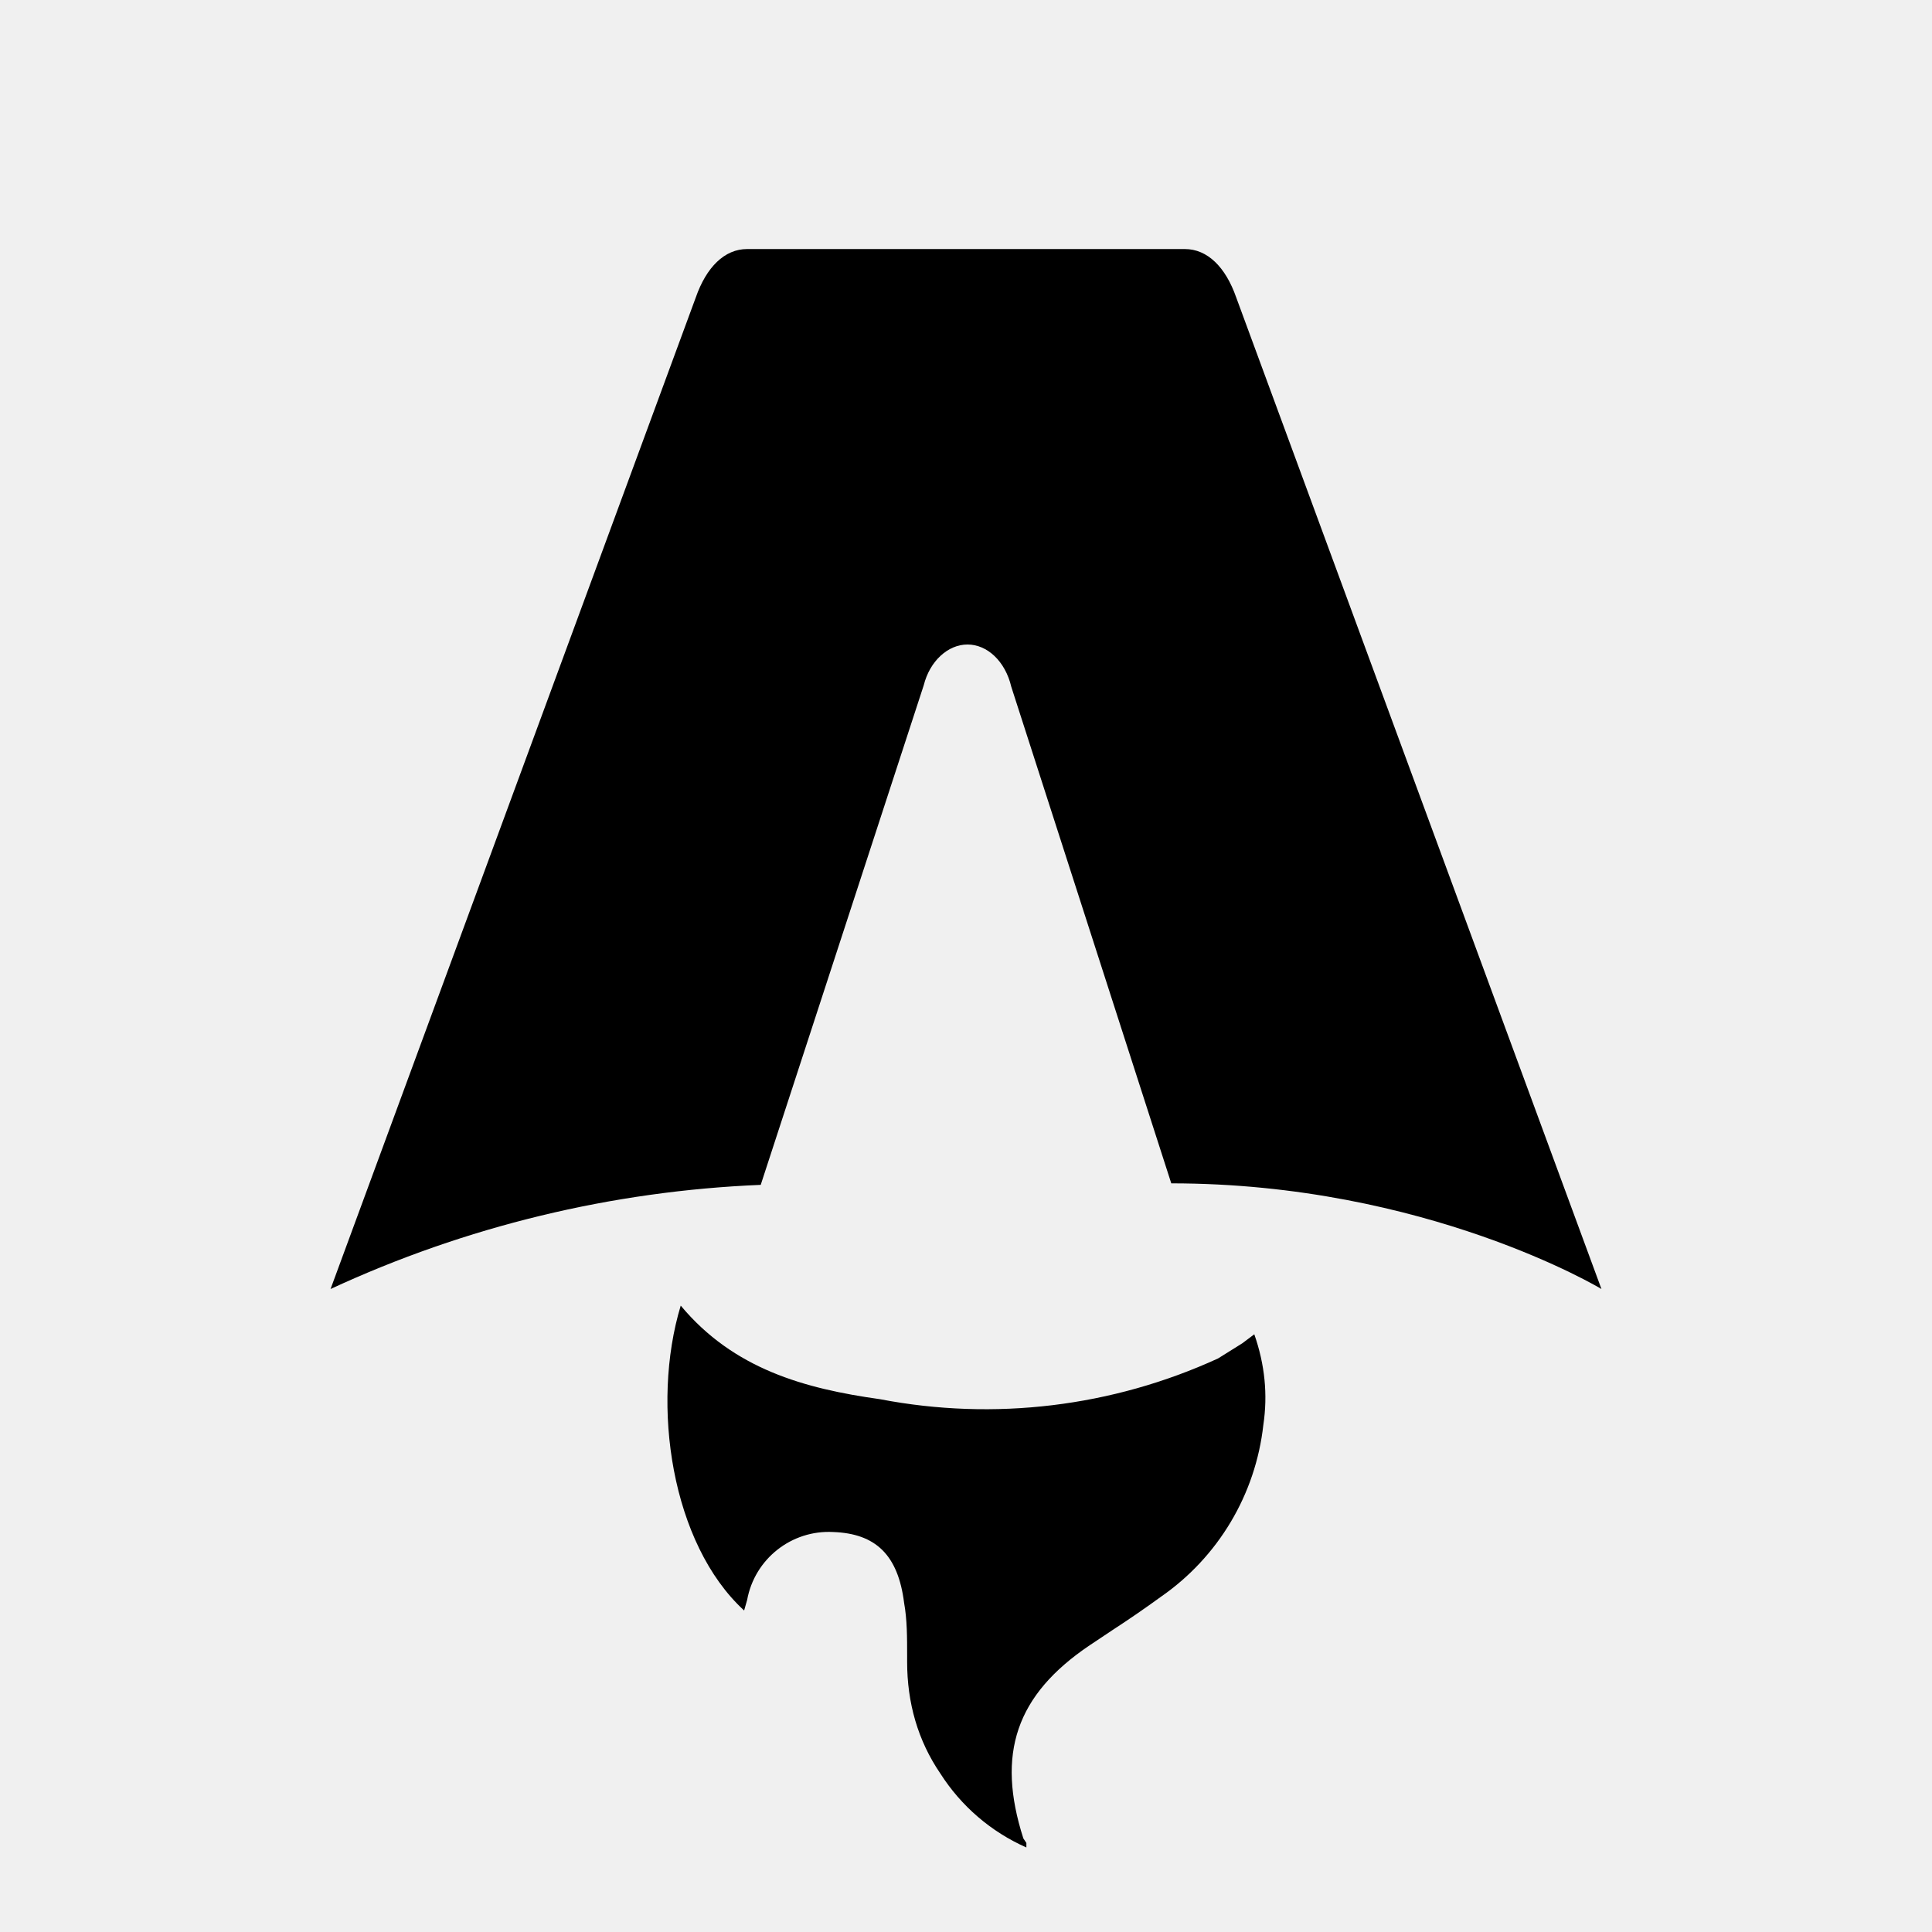
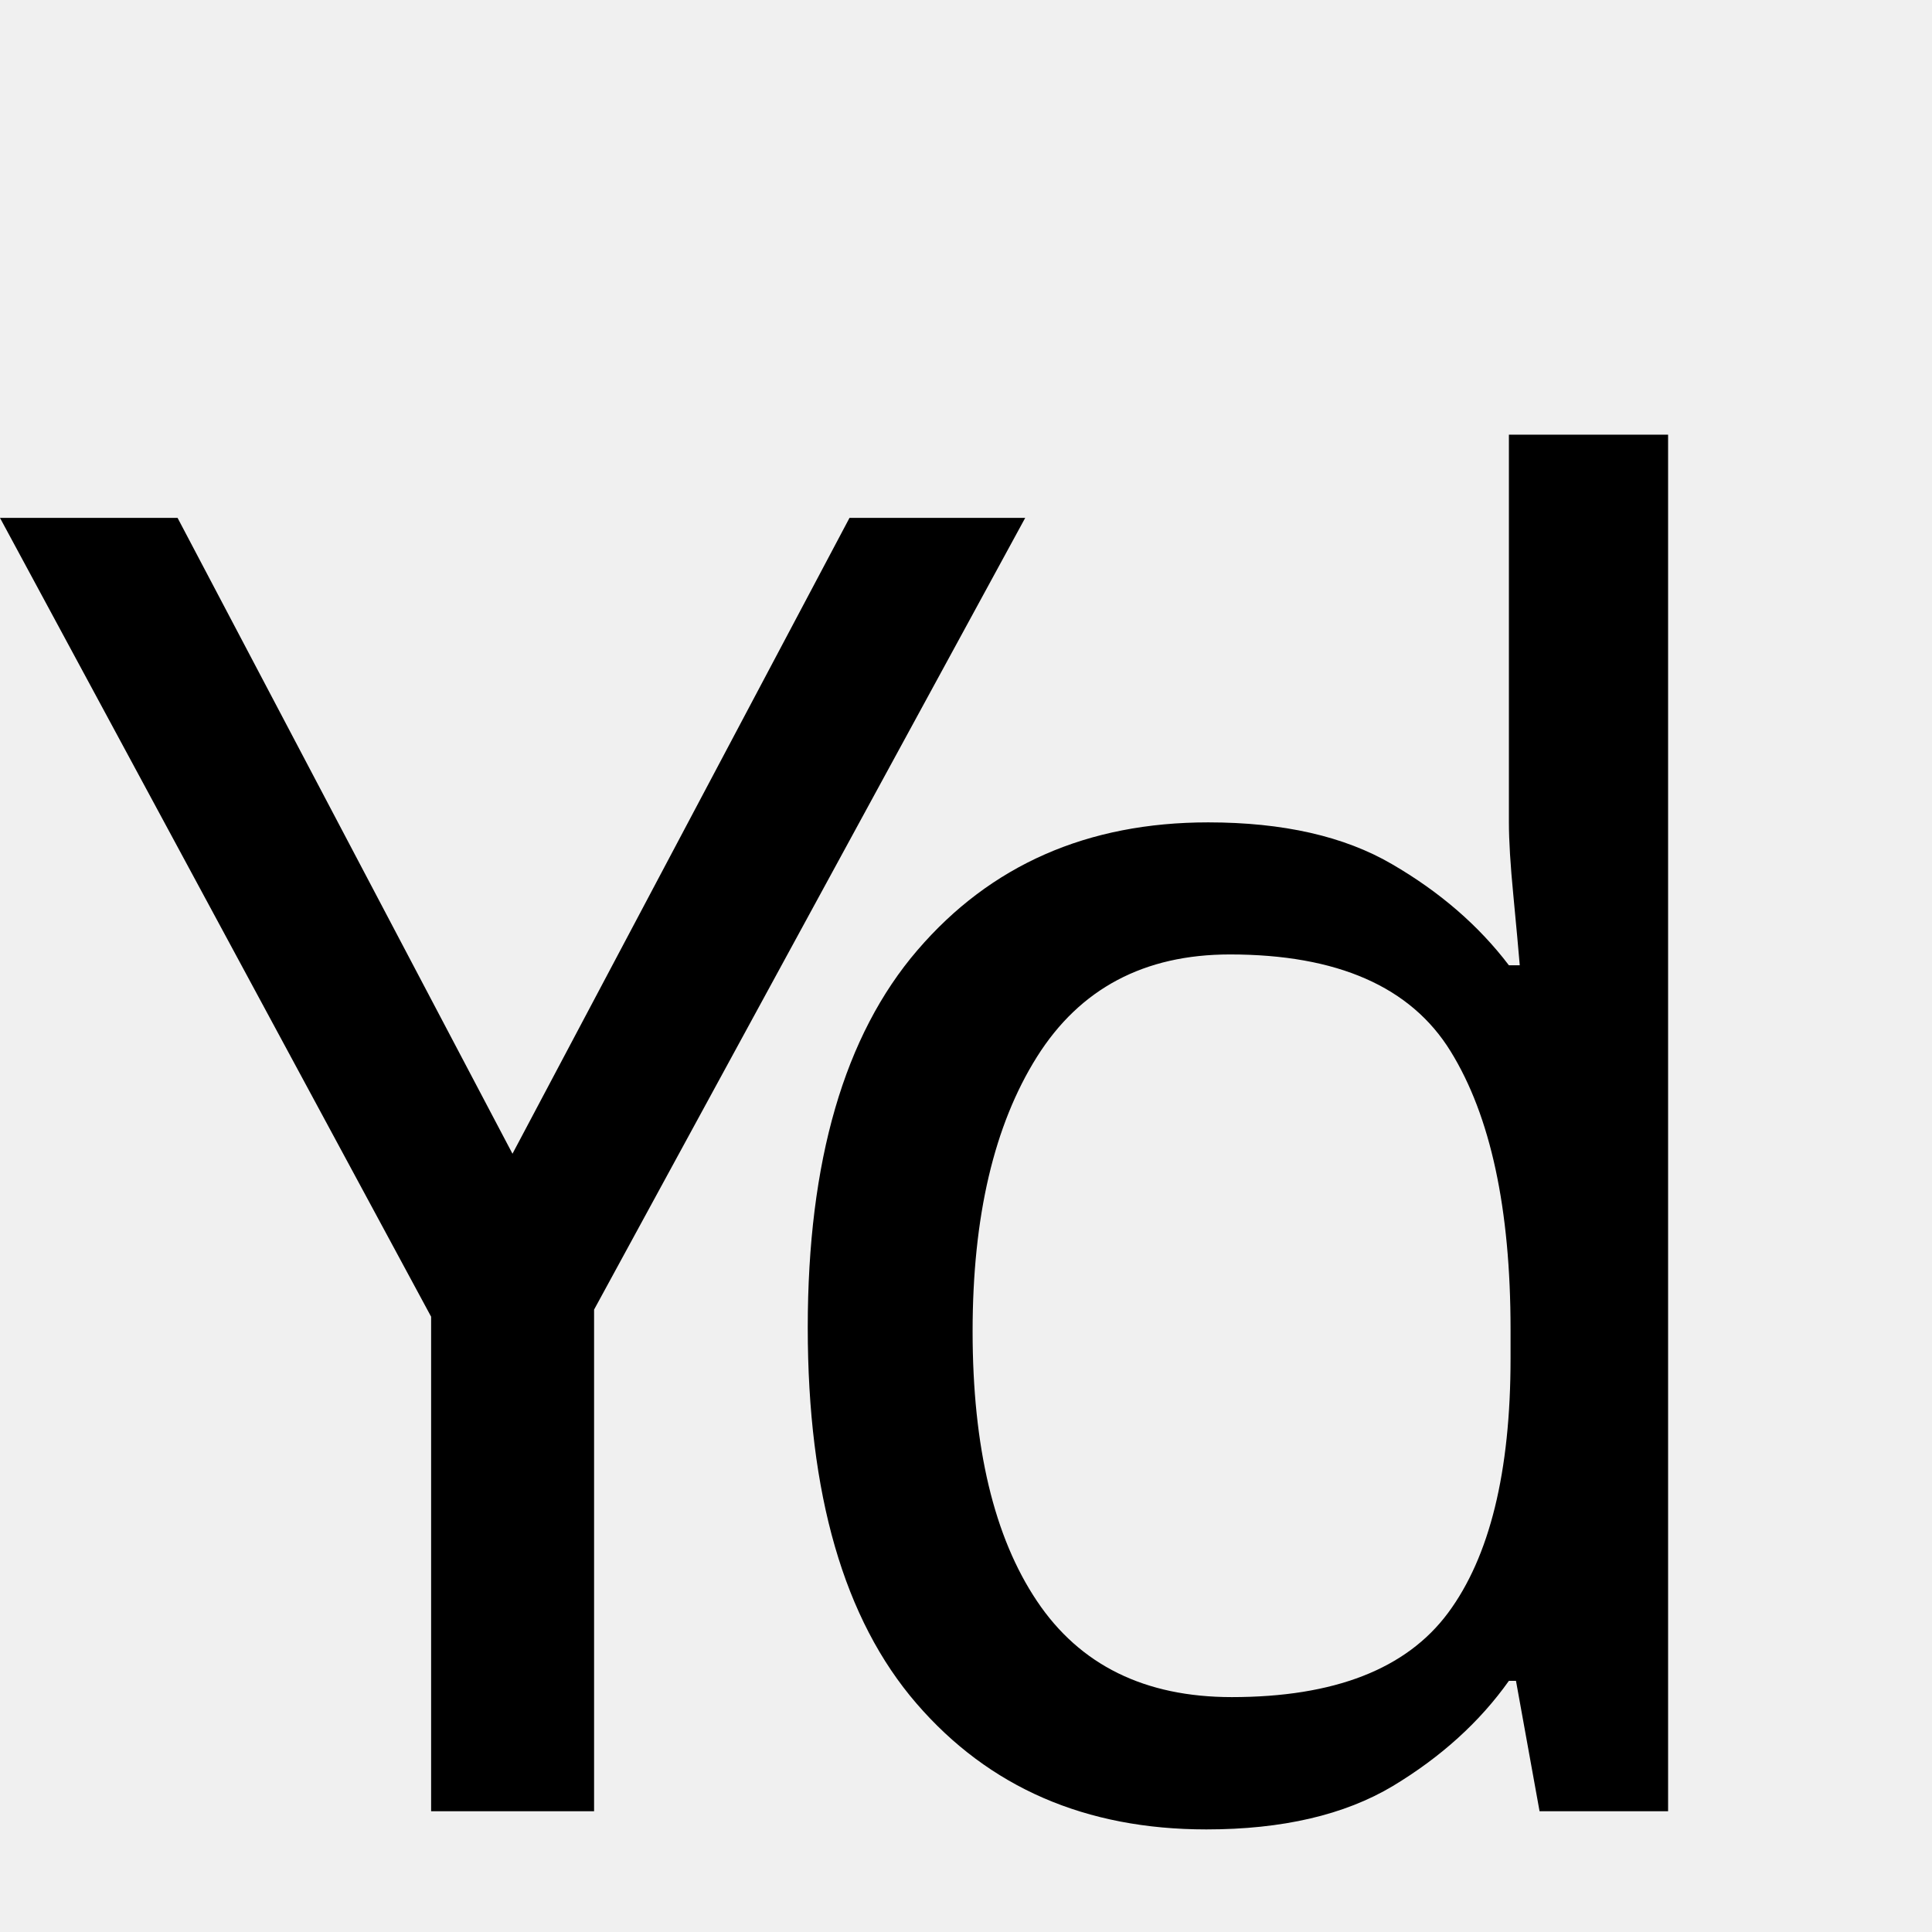
- <svg xmlns="http://www.w3.org/2000/svg" fill="none" viewBox="0 0 128 128">
-   <path d="M50.4 78.5a75.1 75.1 0 0 0-28.5 6.9l24.2-65.7c.7-2 1.9-3.2 3.4-3.2h29c1.5 0 2.7 1.2 3.4 3.2l24.2 65.7s-11.6-7-28.5-7L67 45.5c-.4-1.7-1.6-2.8-2.9-2.8-1.3 0-2.5 1.1-2.9 2.7L50.4 78.5Zm-1.1 28.2Zm-4.2-20.2c-2 6.6-.6 15.8 4.2 20.2a17.5 17.5 0 0 1 .2-.7 5.5 5.5 0 0 1 5.7-4.5c2.8.1 4.3 1.5 4.7 4.7.2 1.1.2 2.3.2 3.5v.4c0 2.7.7 5.2 2.2 7.4a13 13 0 0 0 5.7 4.9v-.3l-.2-.3c-1.8-5.6-.5-9.5 4.4-12.8l1.5-1a73 73 0 0 0 3.2-2.2 16 16 0 0 0 6.8-11.4c.3-2 .1-4-.6-6l-.8.6-1.6 1a37 37 0 0 1-22.4 2.7c-5-.7-9.7-2-13.2-6.2Z" />
+ <svg xmlns="http://www.w3.org/2000/svg" version="1.1" fill="none" viewBox="0 0 128 128">
+   <text x="0" y="120">Yd</text>
  <style>
-         path { fill: #000; }
+         text { fill: #000; font: 120px sans-serif; letter-spacing: -15px; }
        @media (prefers-color-scheme: dark) {
-             path { fill: #FFF; }
+         text { fill: #FFF; }
        }
    </style>
</svg>
